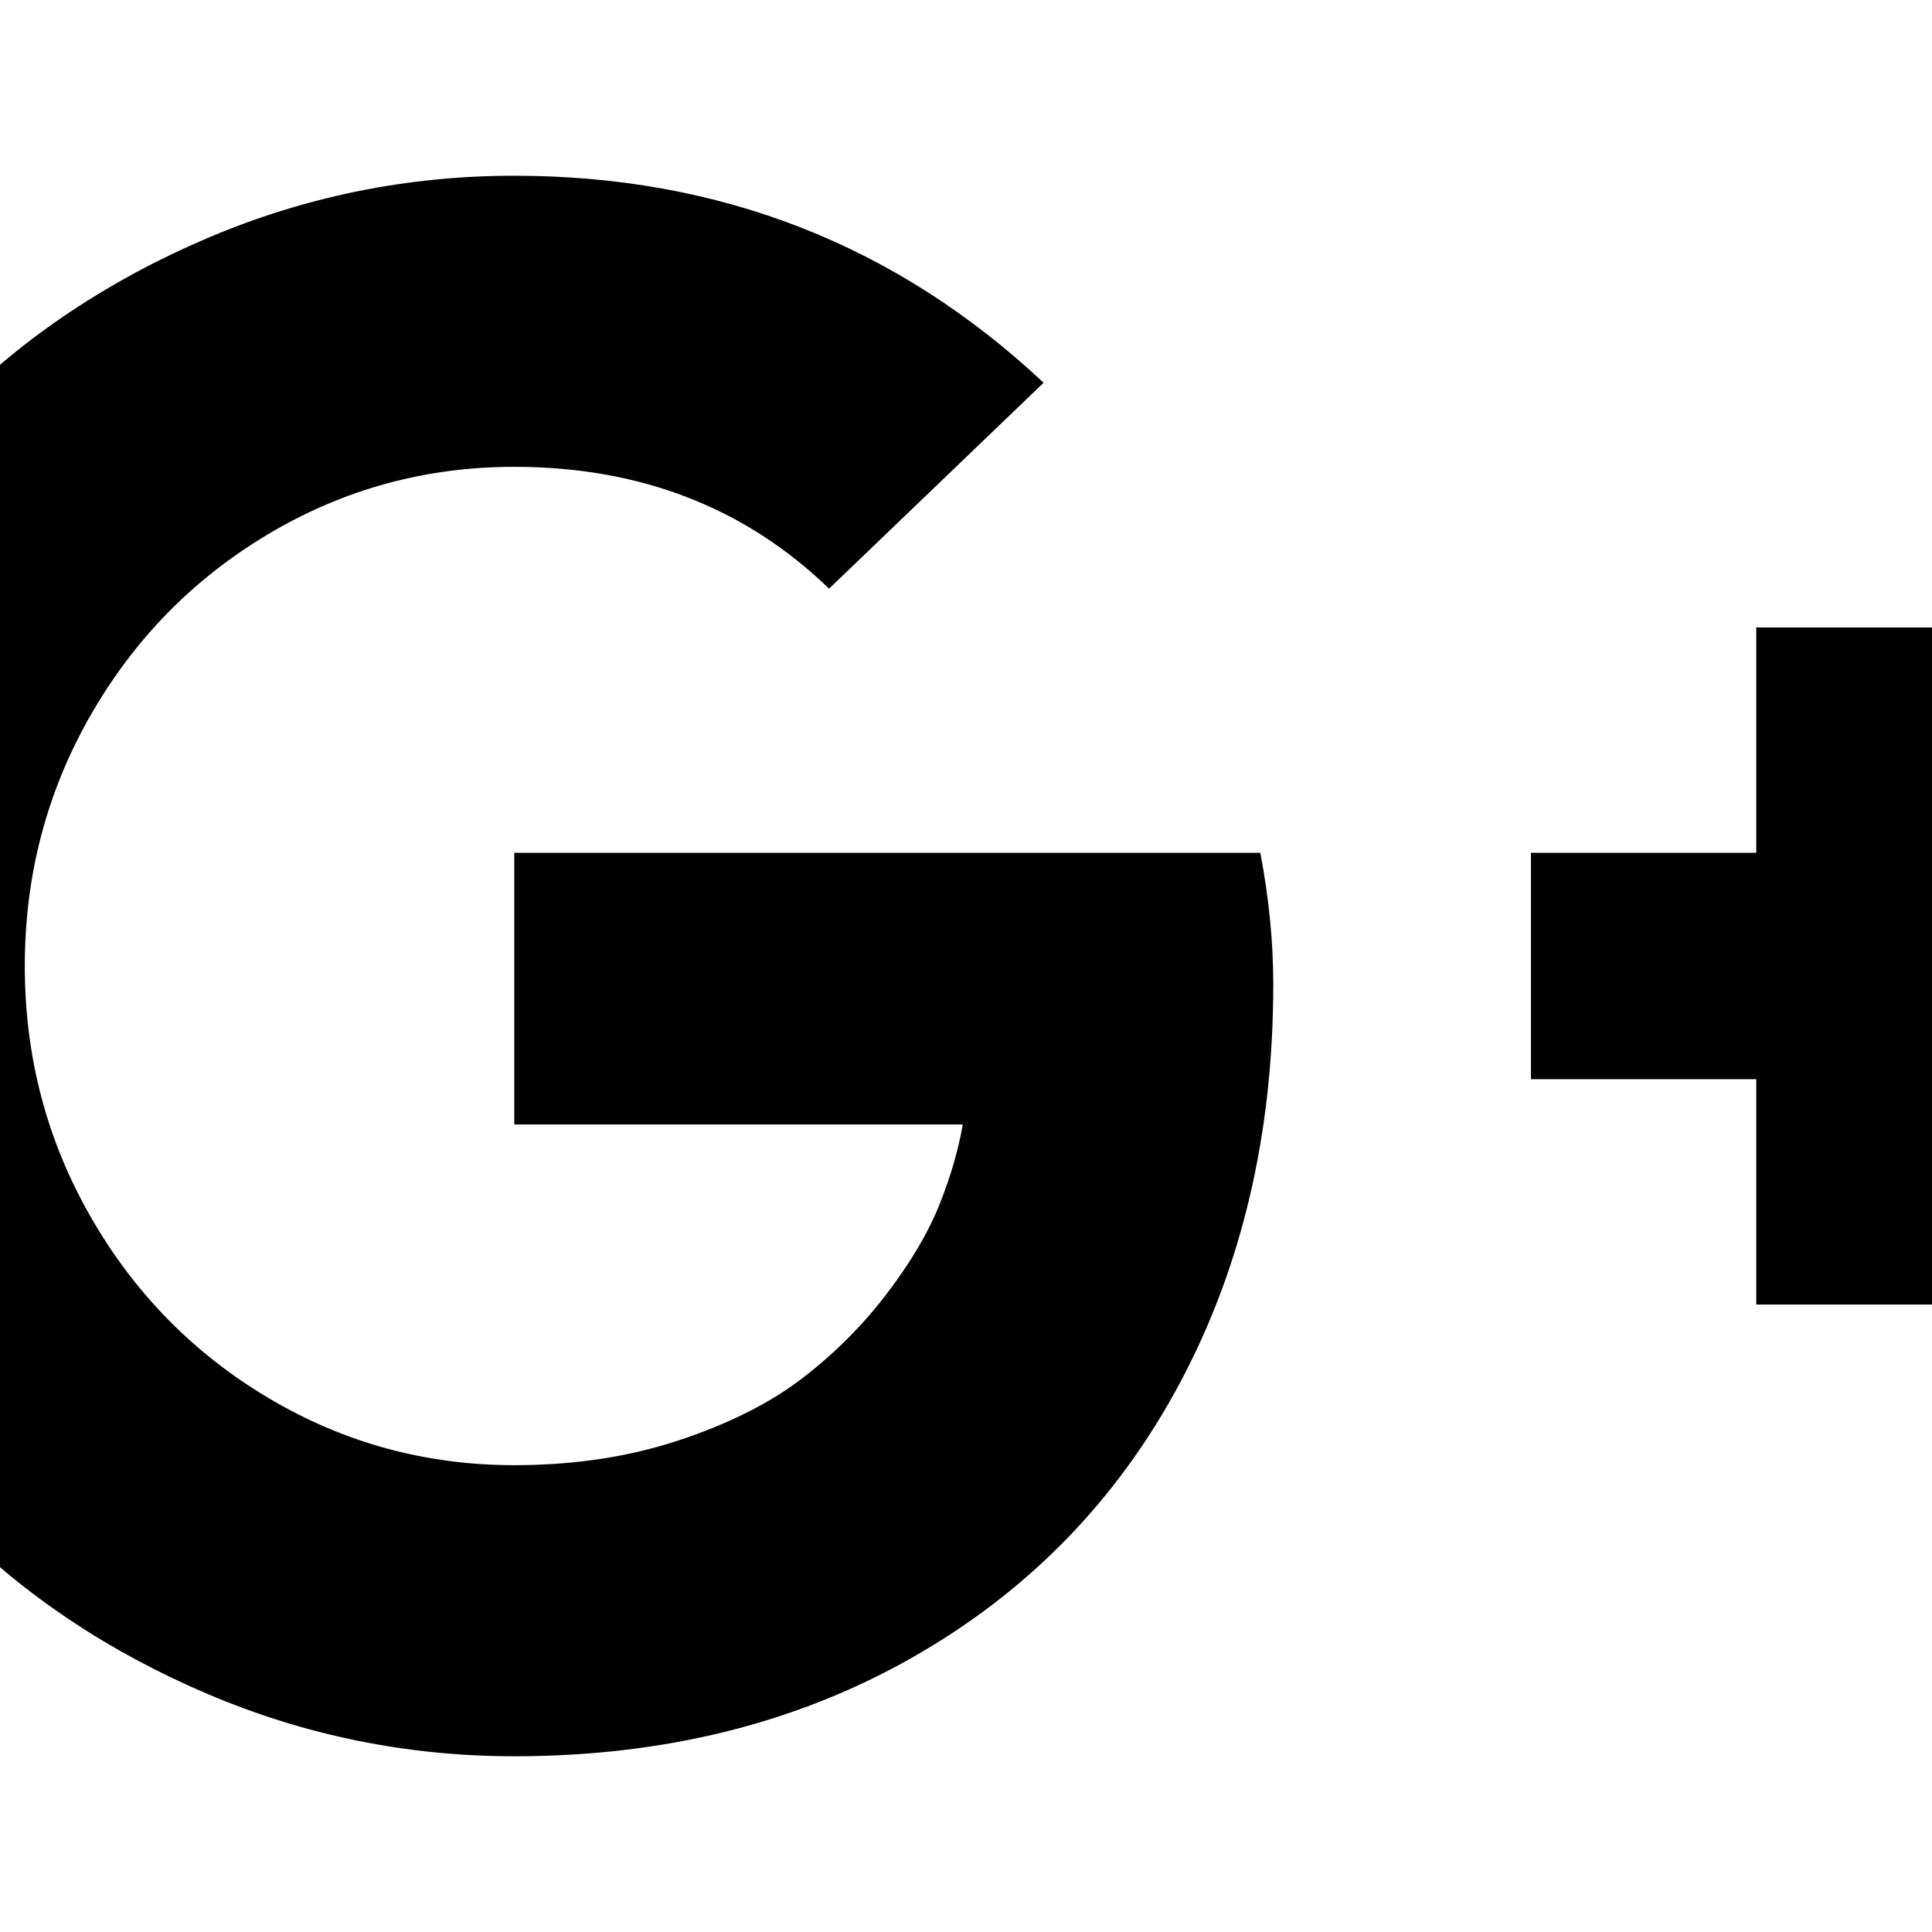
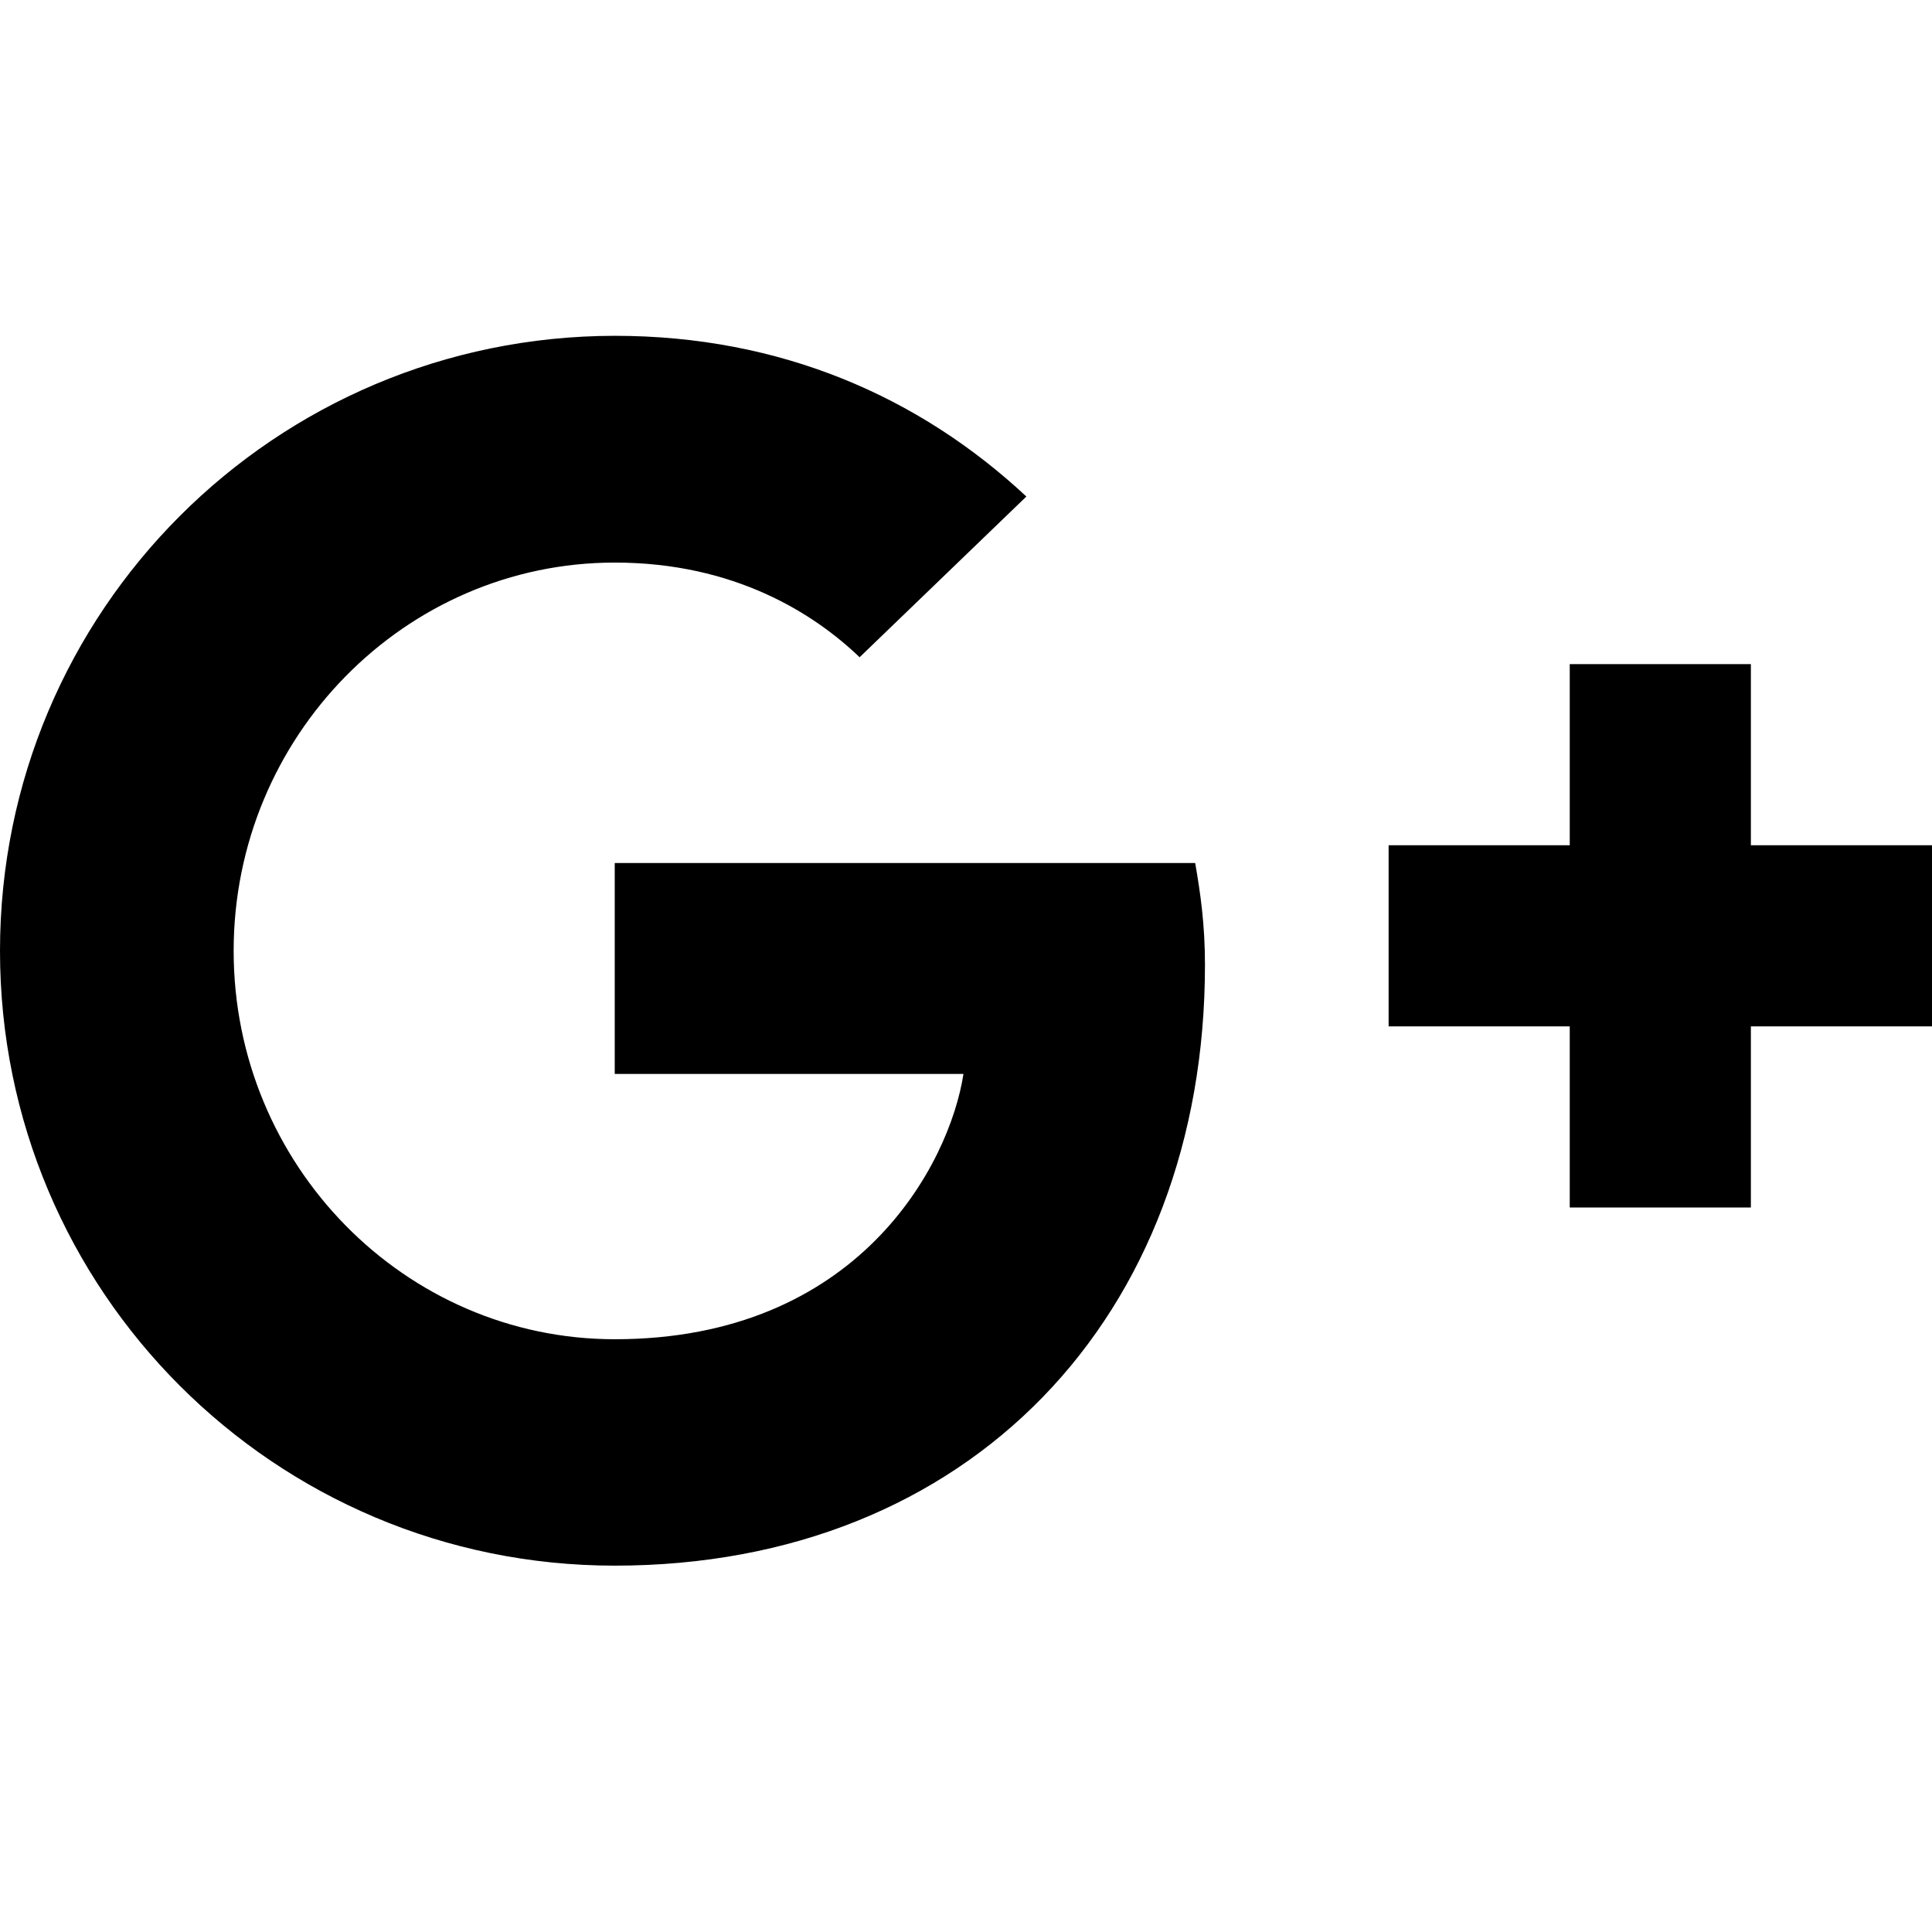
- <svg xmlns="http://www.w3.org/2000/svg" width="1792" height="1792" viewBox="0 0 1792 1792">
-   <path d="M1181 913q0 208-87 370.5t-248 254-369 91.5q-149 0-285-58t-234-156-156-234-58-285 58-285 156-234 234-156 285-58q286 0 491 192l-199 191q-117-113-292-113-123 0-227.5 62t-165.5 168.5-61 232.5 61 232.5 165.5 168.5 227.5 62q83 0 152.5-23t114.5-57.5 78.5-78.5 49-83 21.5-74h-416v-252h692q12 63 12 122zm867-122v210h-209v209h-210v-209h-209v-210h209v-209h210v209h209z" />
+ <svg xmlns="http://www.w3.org/2000/svg" version="1.1" width="16" height="16" viewBox="0 0 16 16">
+   <path fill="#000000" d="M5.091 7.147v1.747h2.888c-0.116 0.75-0.872 2.197-2.888 2.197-1.737 0-3.156-1.441-3.156-3.216s1.419-3.216 3.156-3.216c0.991 0 1.65 0.422 2.028 0.784l1.381-1.331c-0.888-0.828-2.037-1.331-3.409-1.331-2.816 0.003-5.091 2.278-5.091 5.094s2.275 5.091 5.091 5.091c2.937 0 4.888-2.066 4.888-4.975 0-0.334-0.037-0.591-0.081-0.844h-4.806z" />
+   <path fill="#000000" d="M16 7h-1.5v-1.5h-1.5v1.5h-1.5v1.5h1.5v1.5h1.5v-1.5h1.5z" />
</svg>
